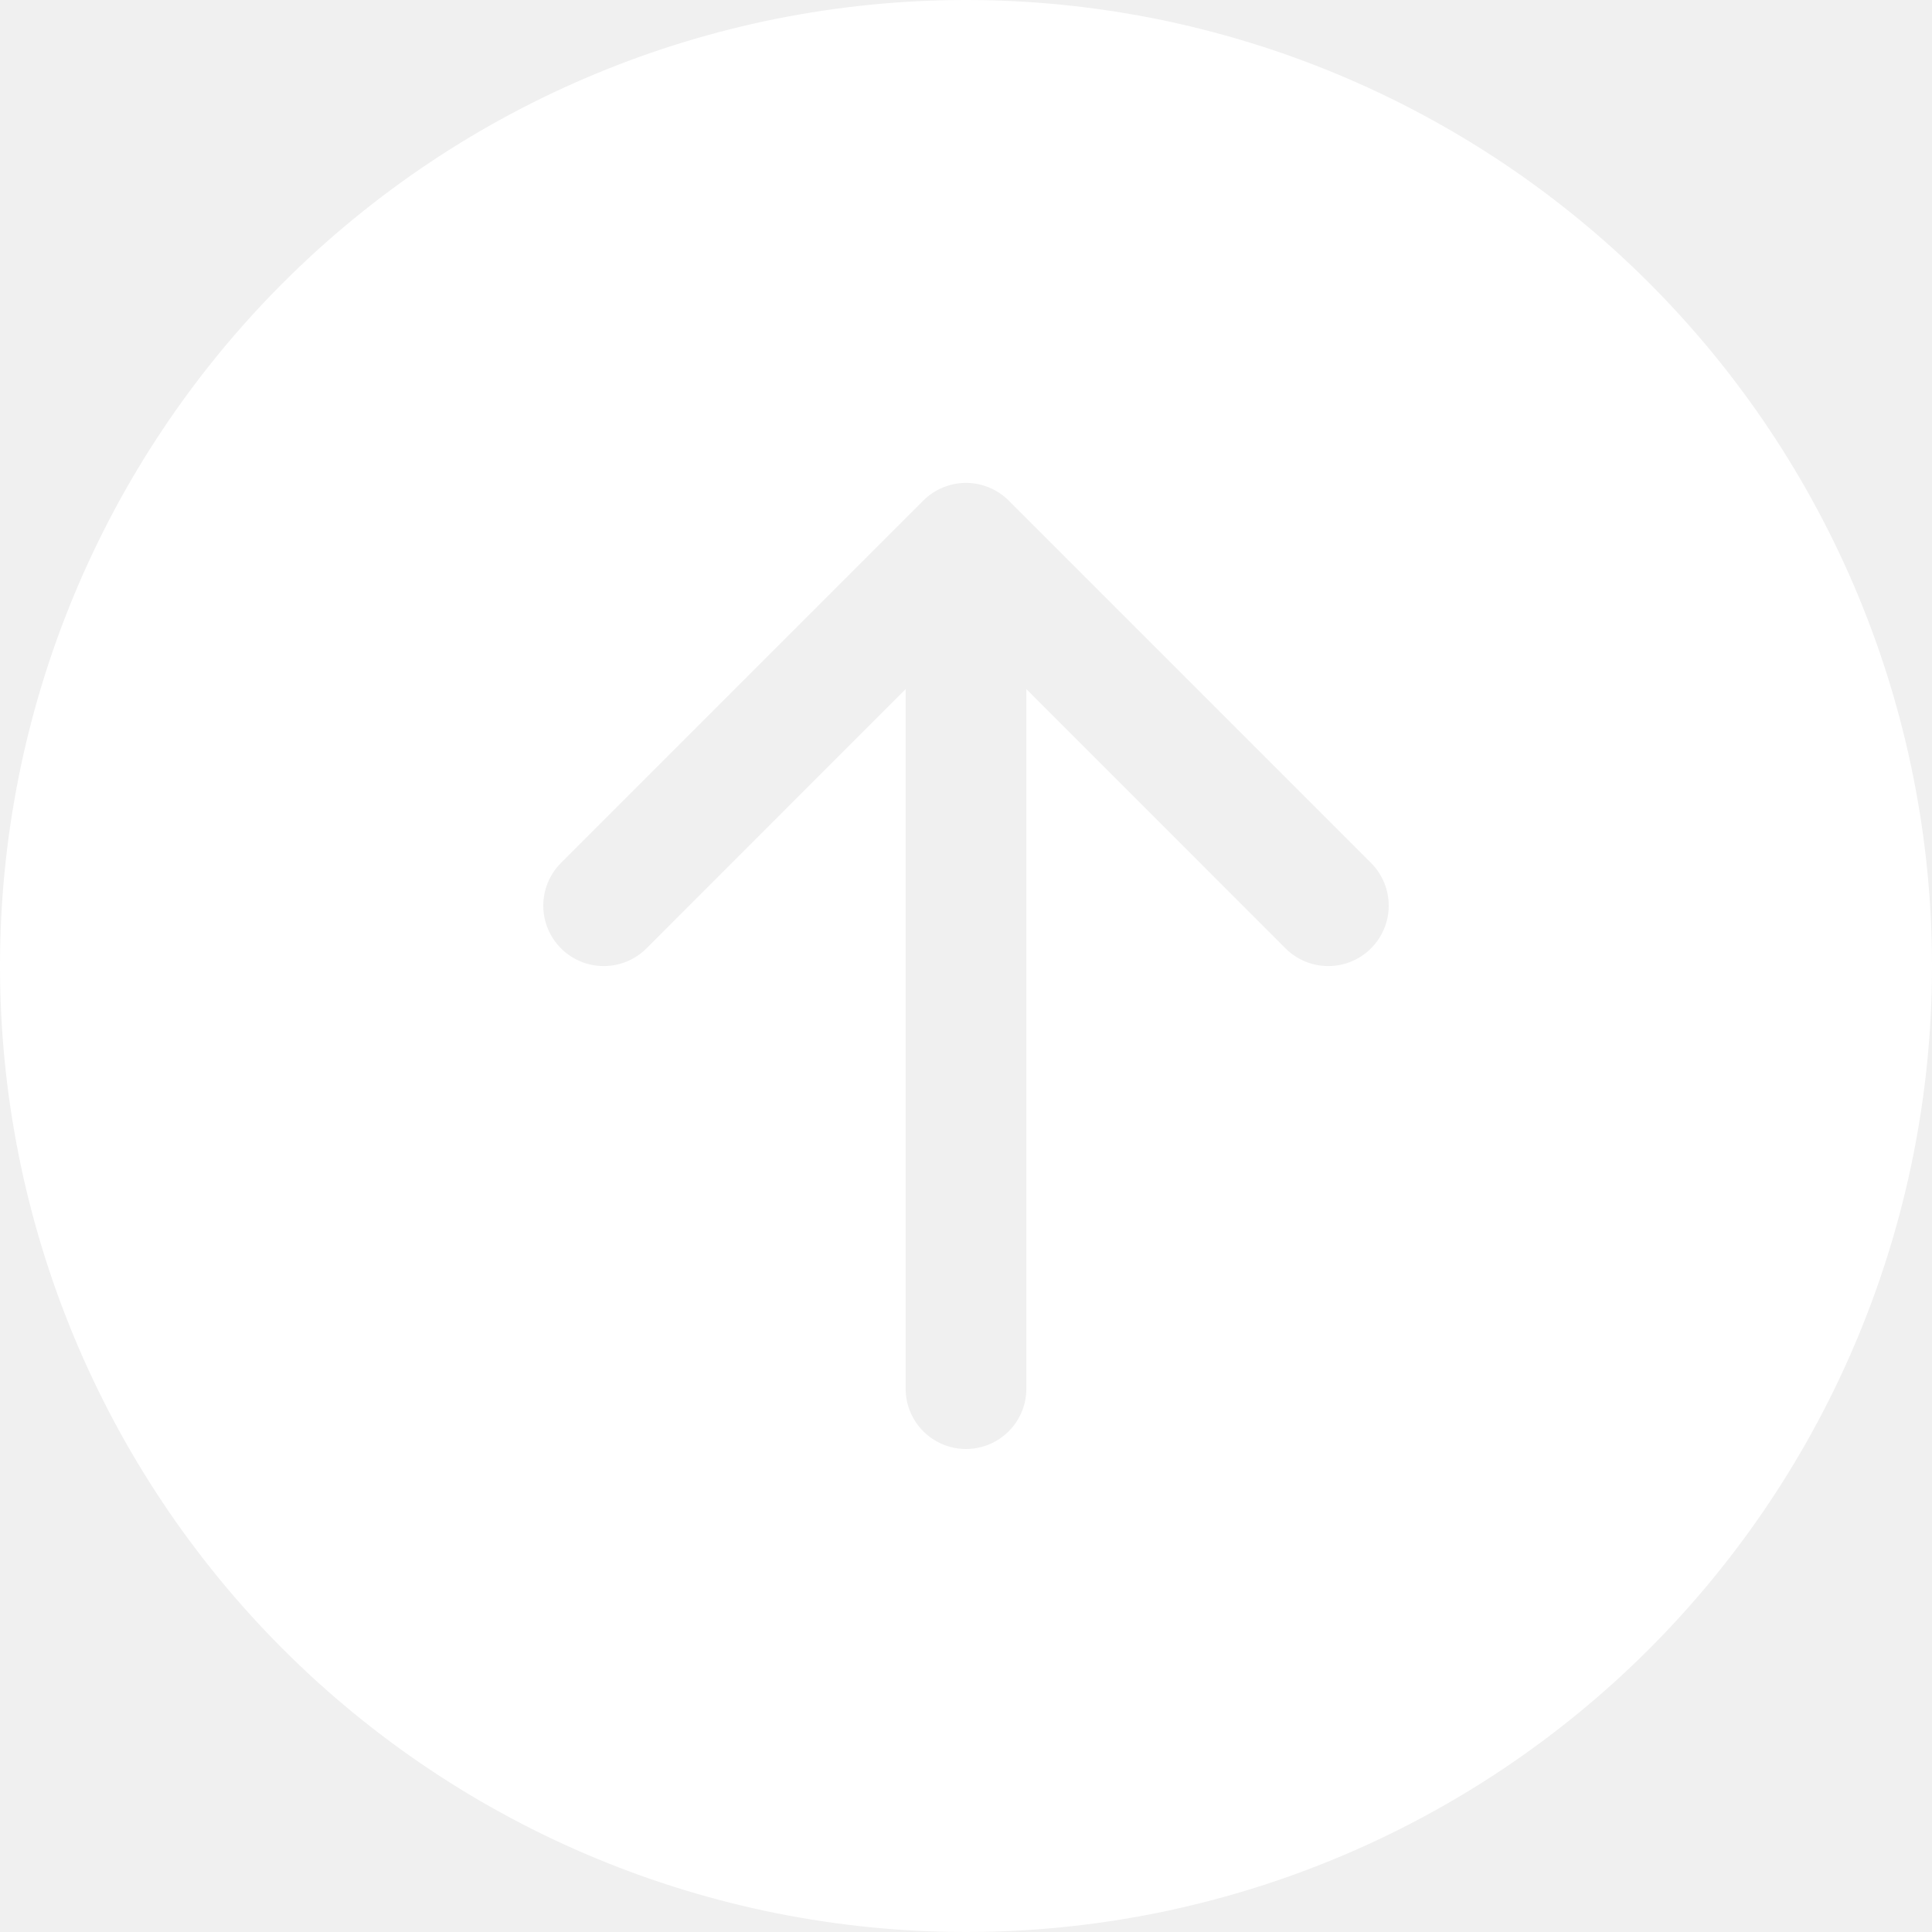
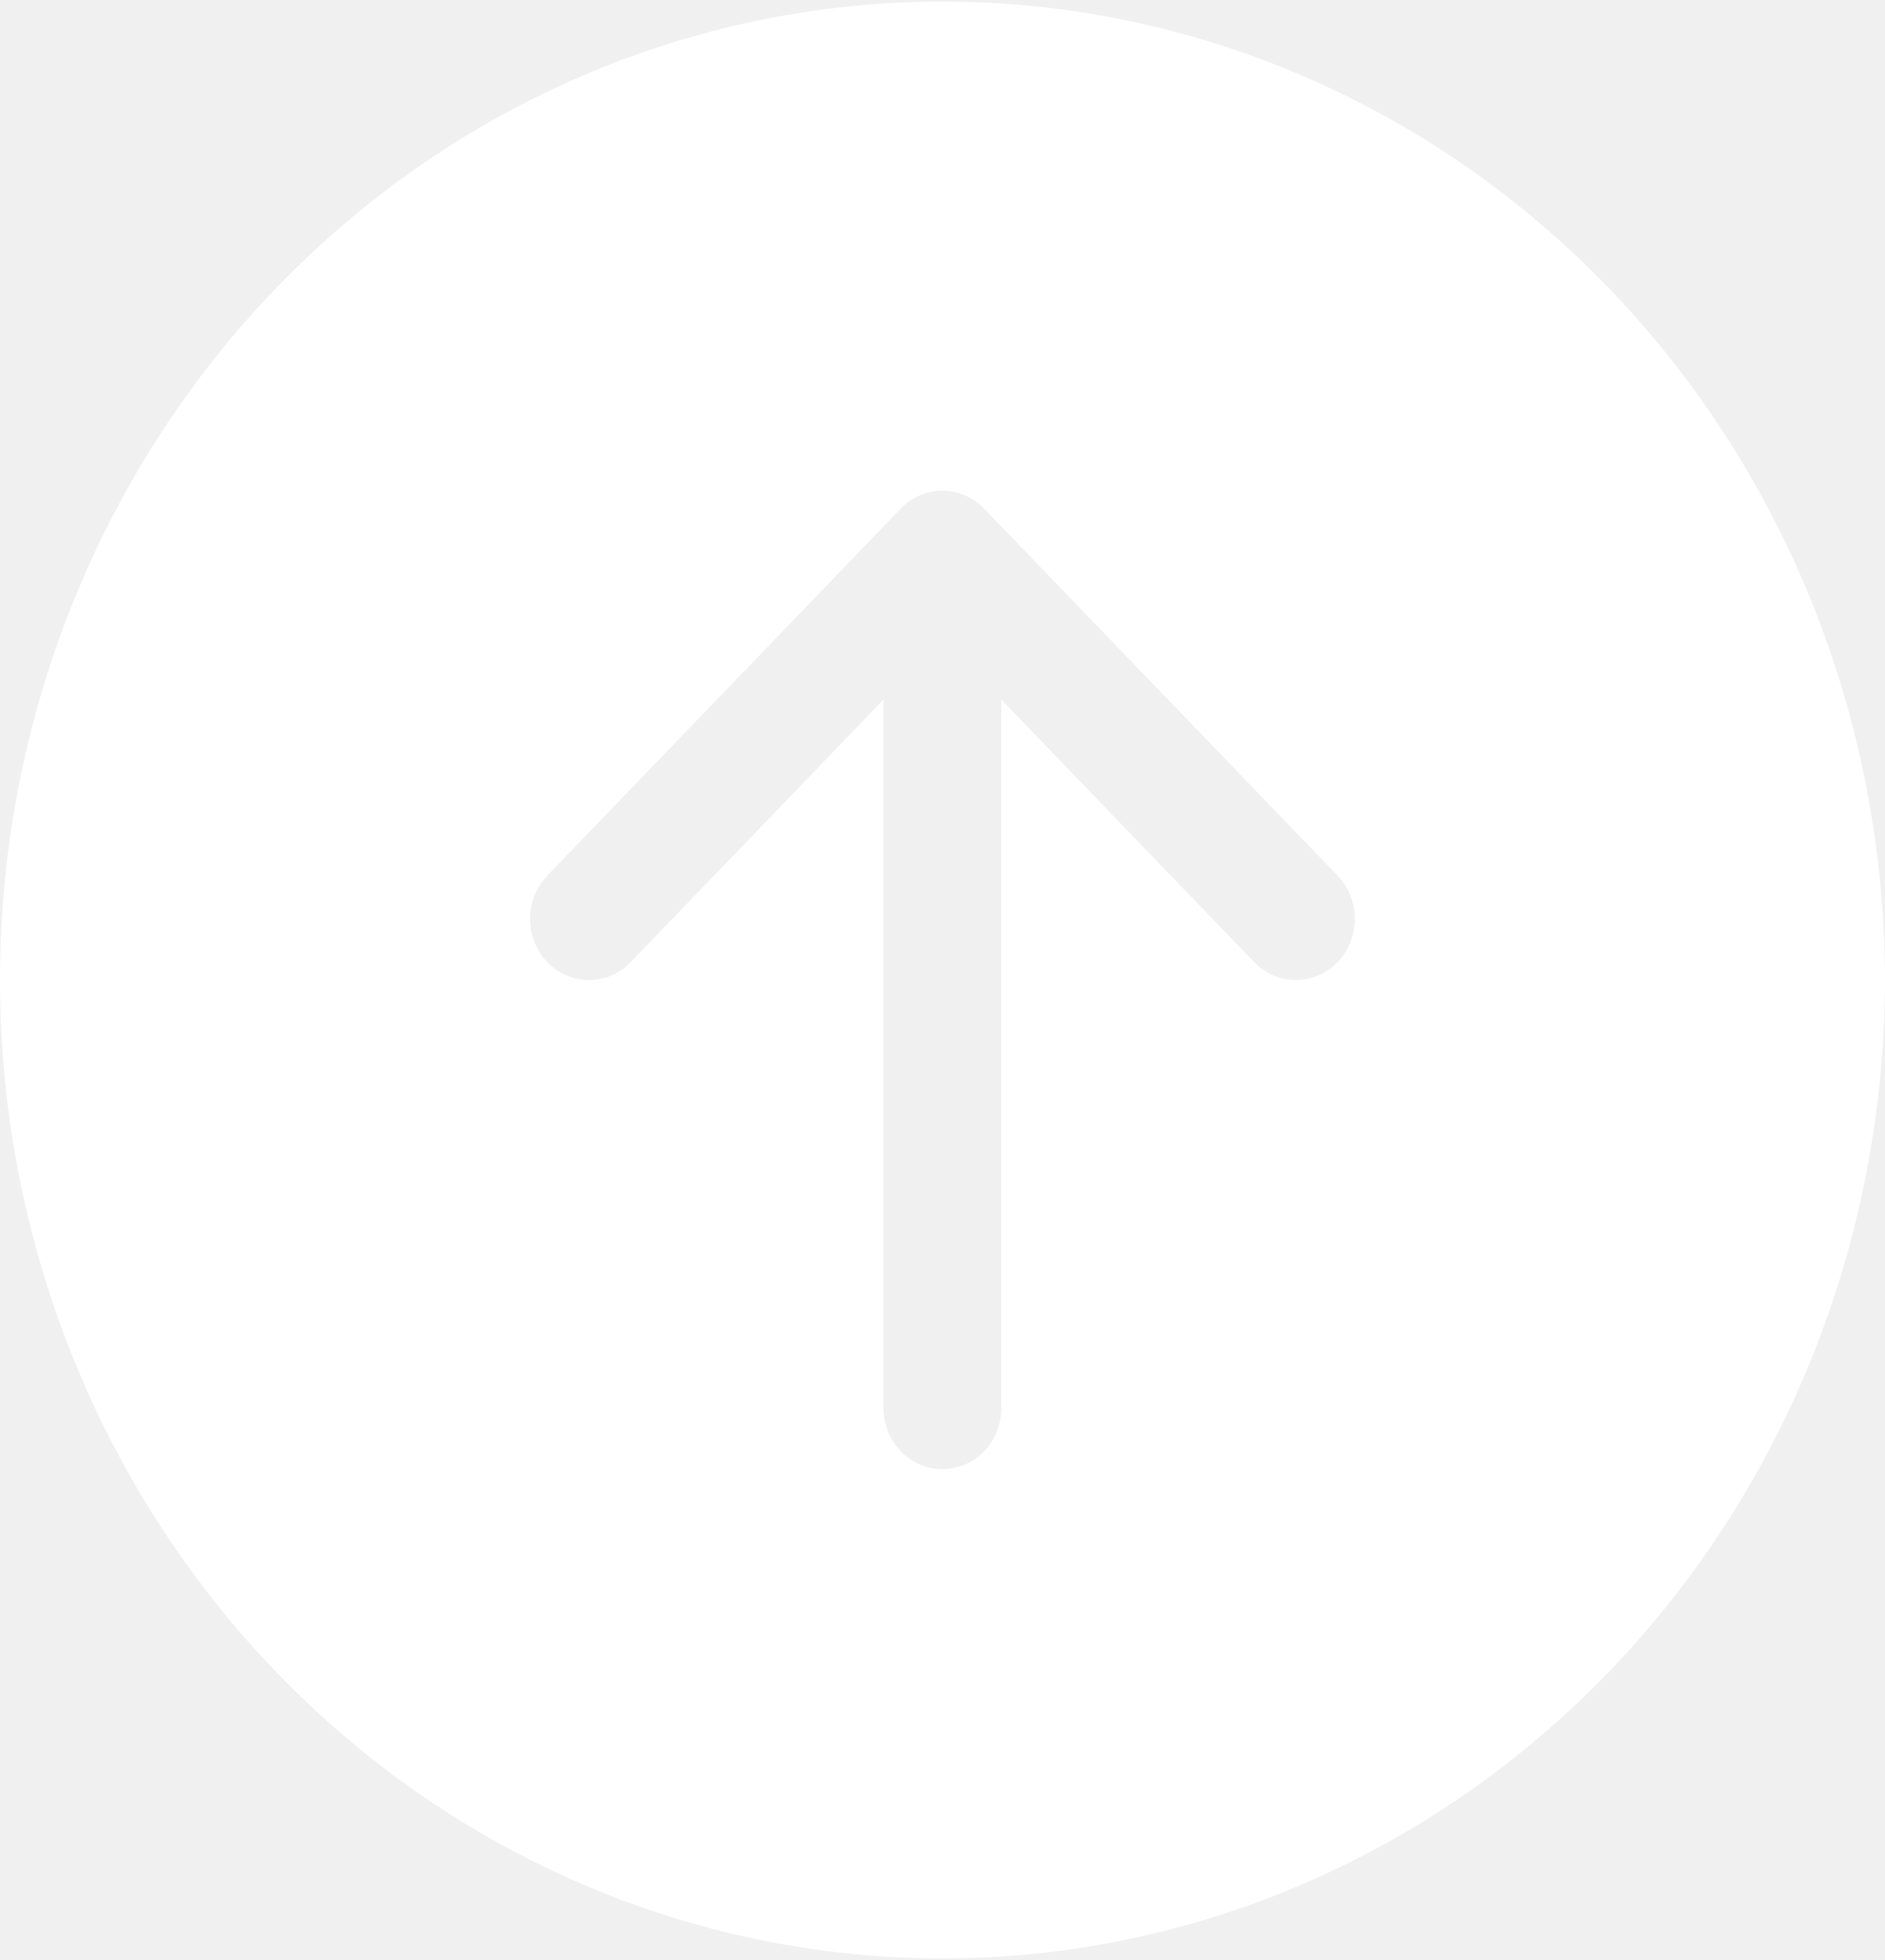
- <svg xmlns="http://www.w3.org/2000/svg" width="50" height="50" viewBox="0 0 50 50" fill="none">
-   <path d="M0 25C0 18.37 2.634 12.011 7.322 7.322C12.011 2.634 18.37 0 25 0C31.63 0 37.989 2.634 42.678 7.322C47.366 12.011 50 18.37 50 25C50 31.63 47.366 37.989 42.678 42.678C37.989 47.366 31.63 50 25 50C18.37 50 12.011 47.366 7.322 42.678C2.634 37.989 0 31.63 0 25ZM23.438 35.938C23.438 36.352 23.602 36.749 23.895 37.042C24.188 37.335 24.586 37.5 25 37.5C25.414 37.5 25.812 37.335 26.105 37.042C26.398 36.749 26.562 36.352 26.562 35.938L26.562 17.834L33.269 24.544C33.562 24.837 33.96 25.002 34.375 25.002C34.79 25.002 35.188 24.837 35.481 24.544C35.775 24.25 35.94 23.852 35.94 23.438C35.94 23.023 35.775 22.625 35.481 22.331L26.106 12.956C25.961 12.811 25.789 12.695 25.599 12.617C25.409 12.538 25.206 12.497 25 12.497C24.794 12.497 24.591 12.538 24.401 12.617C24.211 12.695 24.039 12.811 23.894 12.956L14.519 22.331C14.225 22.625 14.06 23.023 14.06 23.438C14.06 23.852 14.225 24.25 14.519 24.544C14.812 24.837 15.21 25.002 15.625 25.002C16.04 25.002 16.438 24.837 16.731 24.544L23.438 17.834L23.438 35.938Z" fill="white" />
+ <svg xmlns="http://www.w3.org/2000/svg" width="50" height="52" viewBox="0 0 50 52" fill="none">
+   <path d="M0 26C0 19.116 2.634 12.513 7.322 7.645C12.011 2.777 18.37 0.042 25 0.042C31.63 0.042 37.989 2.777 42.678 7.645C47.366 12.513 50 19.116 50 26C50 32.885 47.366 39.487 42.678 44.355C37.989 49.223 31.63 51.958 25 51.958C18.37 51.958 12.011 49.223 7.322 44.355C2.634 39.487 0 32.885 0 26ZM23.438 37.357C23.438 37.787 23.602 38.2 23.895 38.504C24.188 38.808 24.586 38.979 25 38.979C25.414 38.979 25.812 38.808 26.105 38.504C26.398 38.2 26.562 37.787 26.562 37.357L26.562 18.56L33.269 25.526C33.562 25.831 33.96 26.002 34.375 26.002C34.79 26.002 35.188 25.831 35.481 25.526C35.775 25.222 35.94 24.808 35.94 24.378C35.94 23.947 35.775 23.534 35.481 23.229L26.106 13.495C25.961 13.344 25.789 13.224 25.599 13.142C25.409 13.06 25.206 13.018 25 13.018C24.794 13.018 24.591 13.06 24.401 13.142C24.211 13.224 24.039 13.344 23.894 13.495L14.519 23.229C14.225 23.534 14.06 23.947 14.06 24.378C14.06 24.808 14.225 25.222 14.519 25.526C14.812 25.831 15.21 26.002 15.625 26.002C16.04 26.002 16.438 25.831 16.731 25.526L23.438 18.56L23.438 37.357Z" fill="white" />
</svg>
